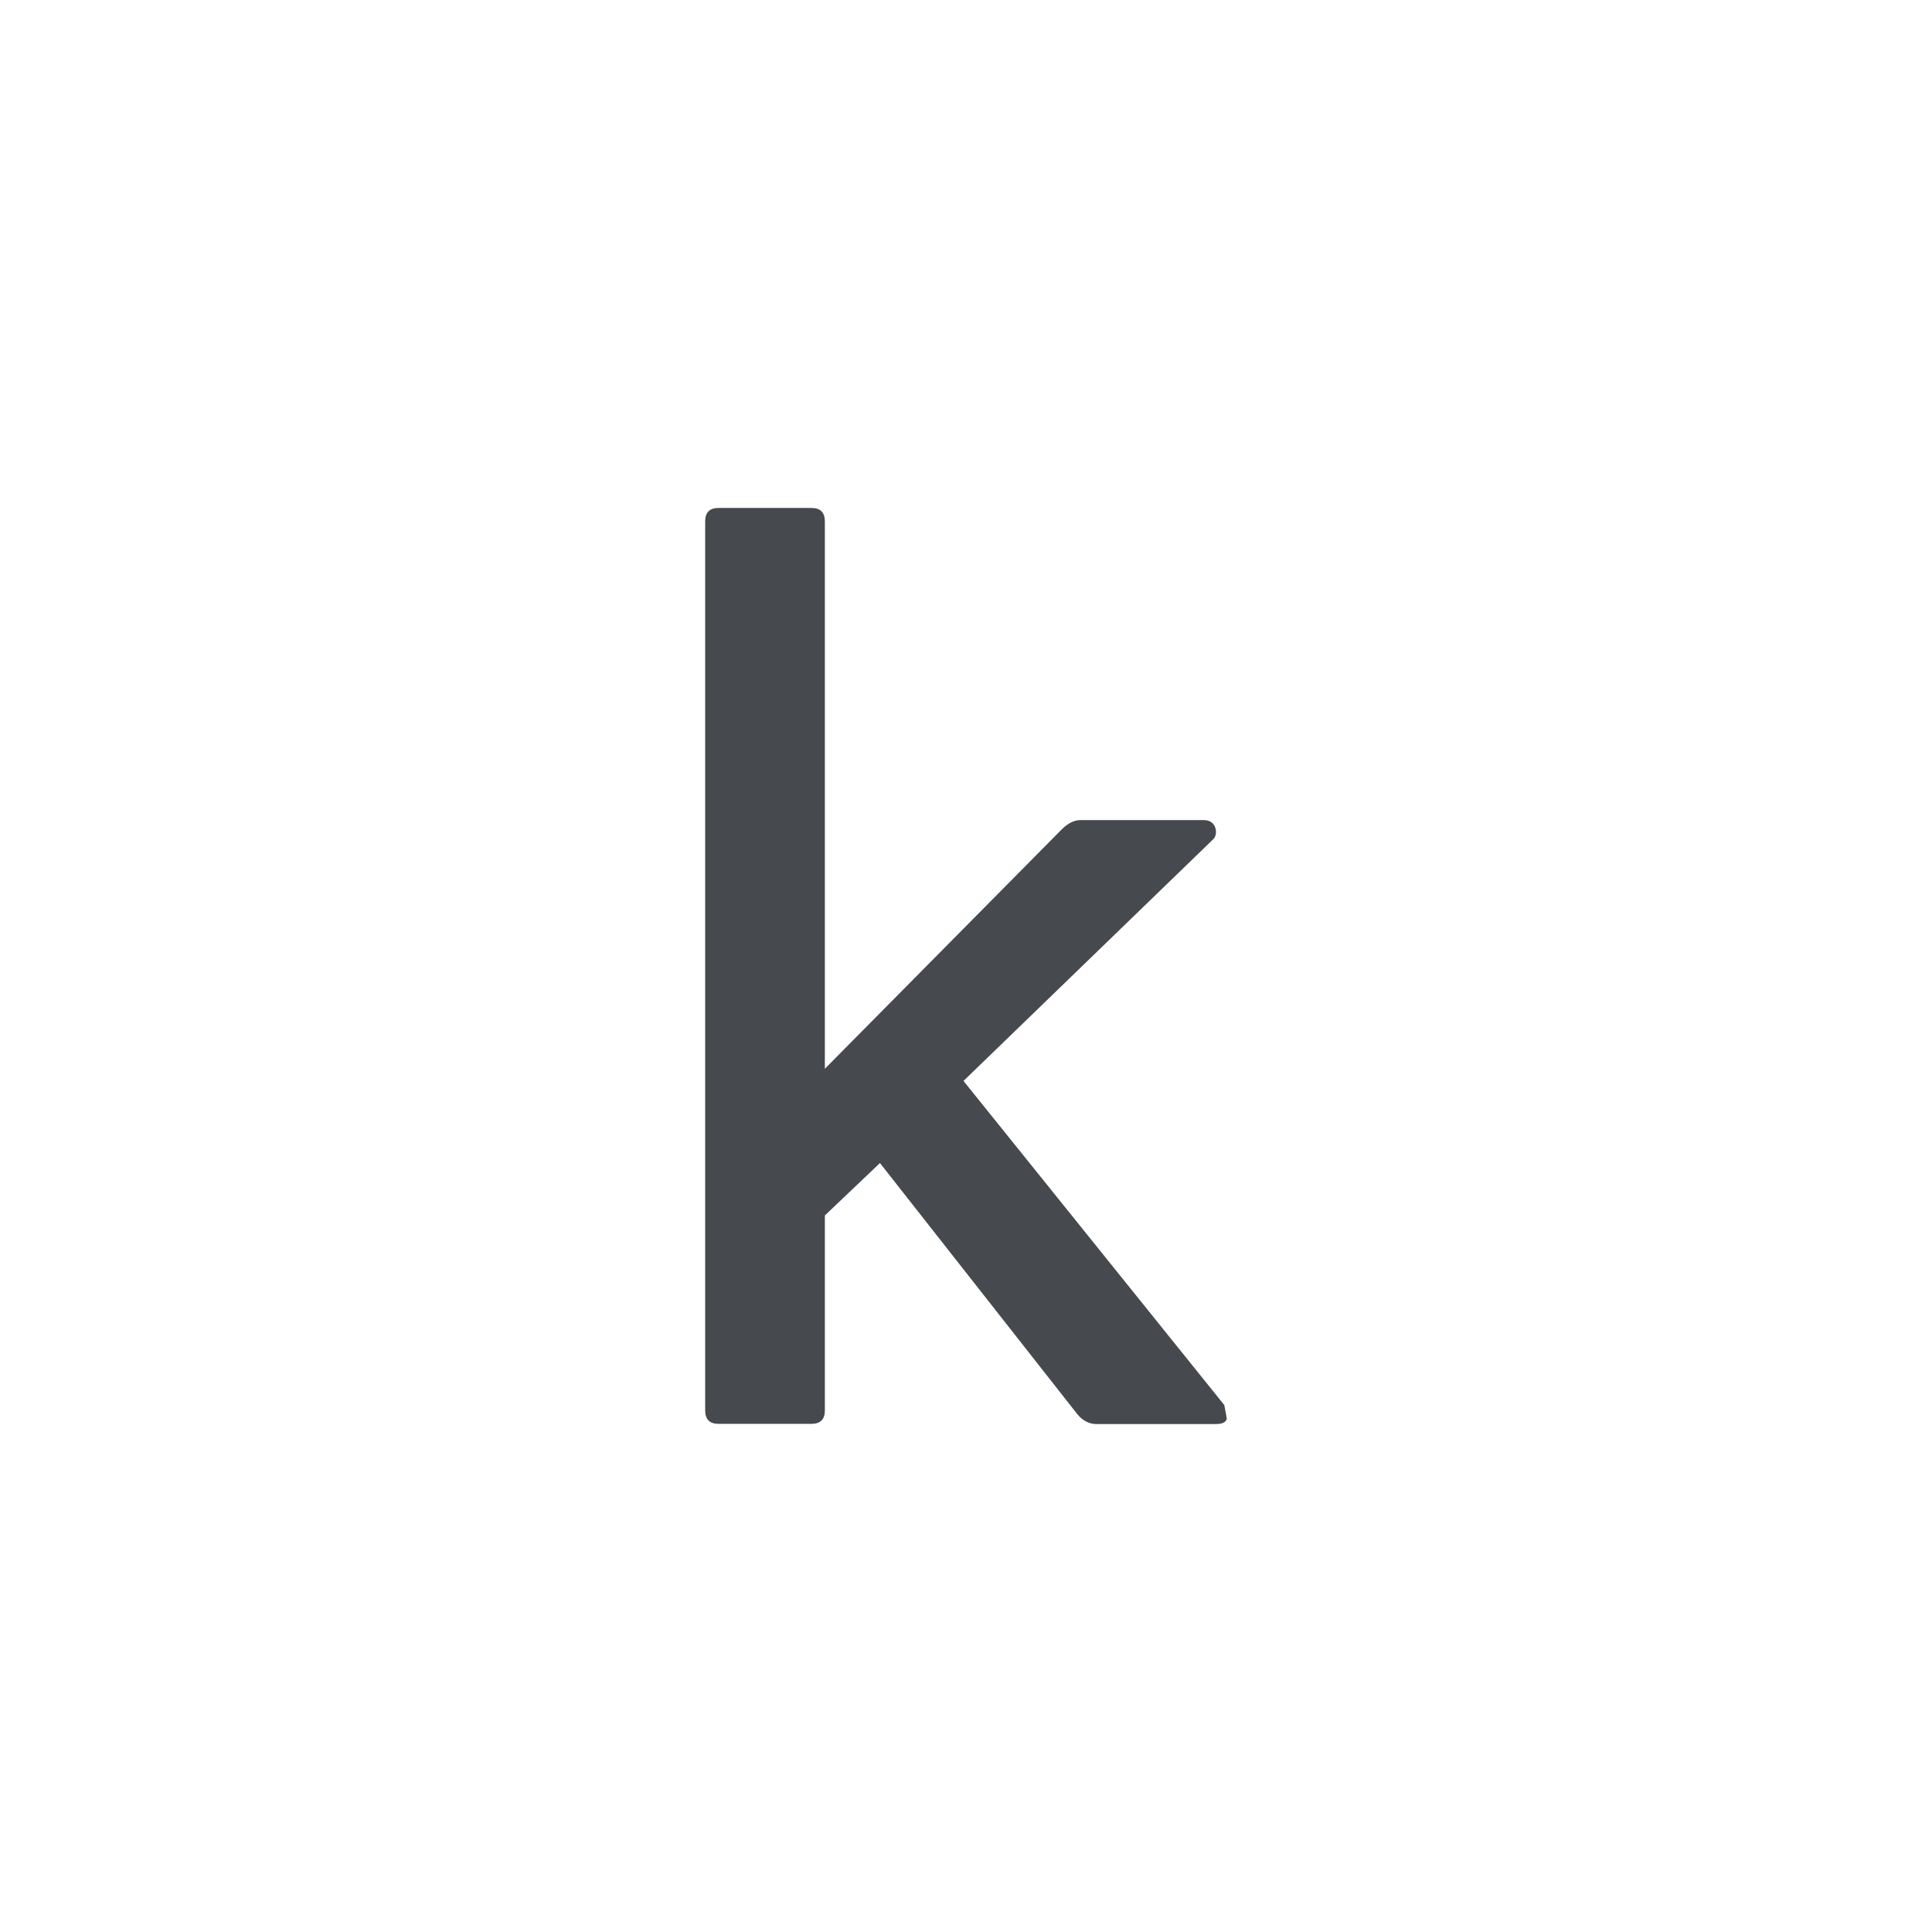
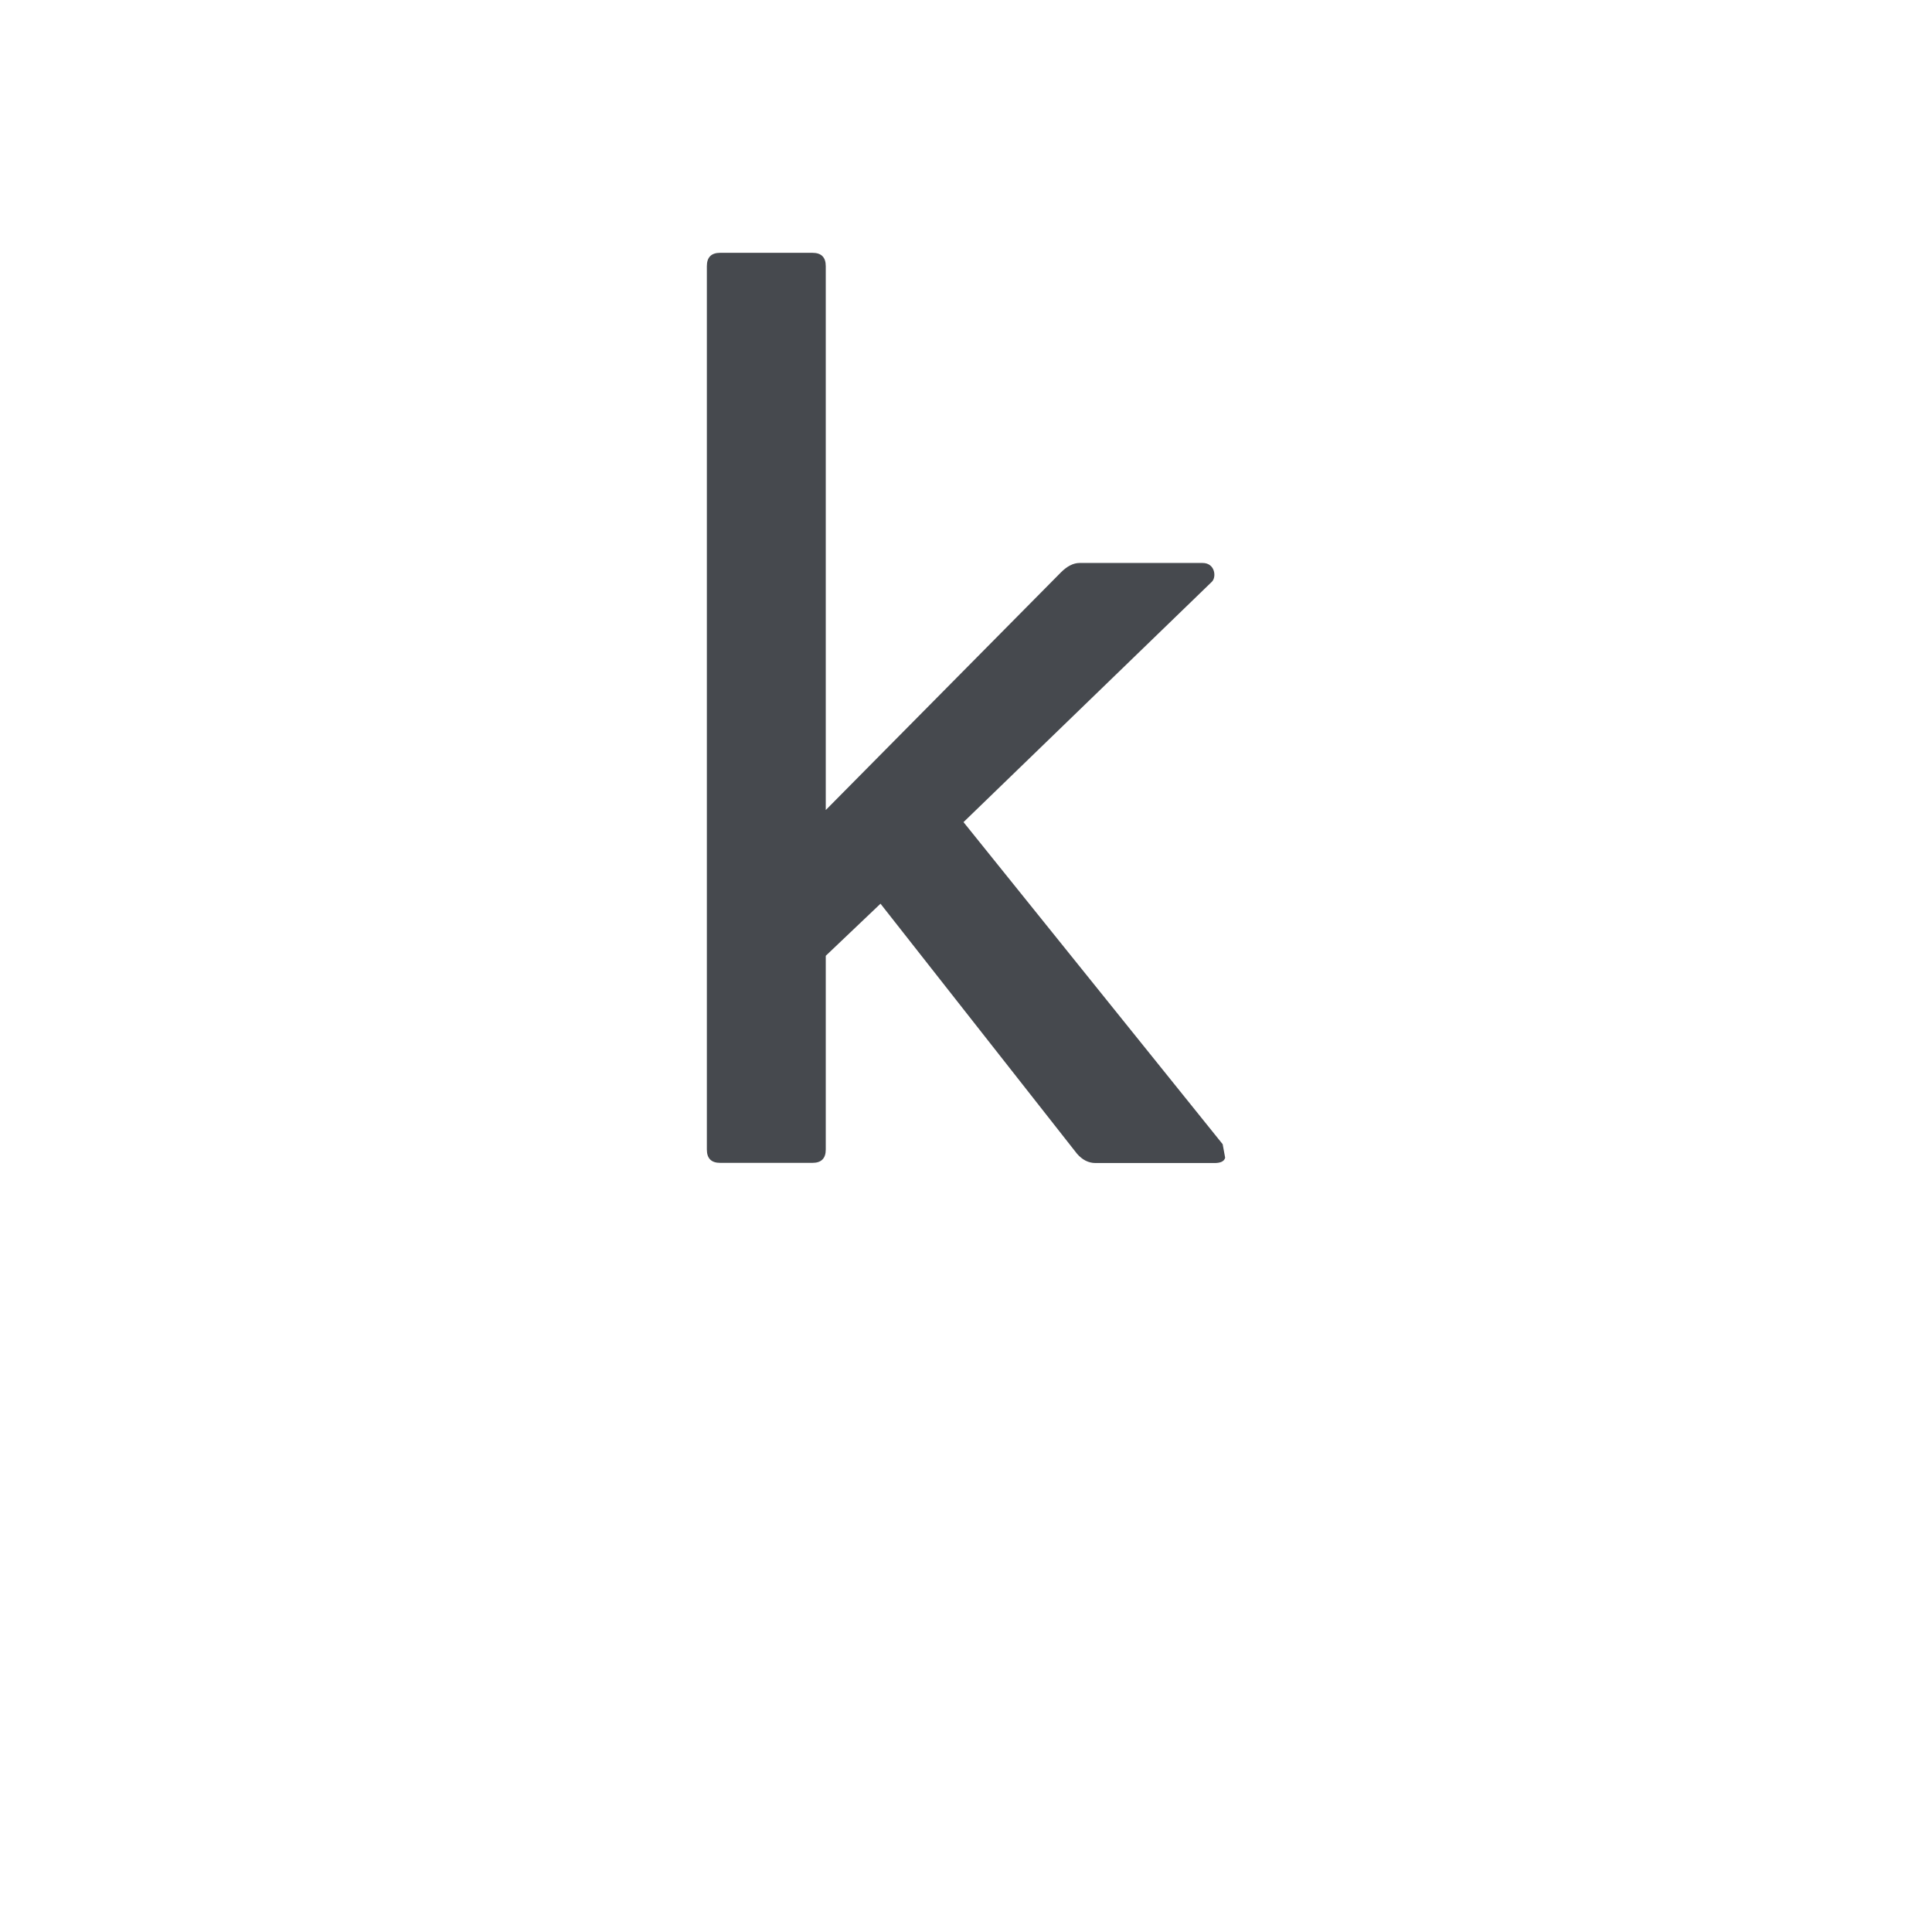
- <svg xmlns="http://www.w3.org/2000/svg" version="1.1" width="1080" height="1080" viewBox="0 0 1080 1080" xml:space="preserve">
+ <svg xmlns="http://www.w3.org/2000/svg" version="1.1" width="500" height="500" viewBox="0 0 500 500" xml:space="preserve">
  <defs>
</defs>
-   <g transform="matrix(1 0 0 1 540 540)" id="71e40951-0743-4362-937e-6d089e70a134">
-     <rect style="stroke: none; stroke-width: 1; stroke-dasharray: none; stroke-linecap: butt; stroke-dashoffset: 0; stroke-linejoin: miter; stroke-miterlimit: 4; fill: rgb(255,255,255); fill-rule: nonzero; opacity: 1; visibility: hidden;" vector-effect="non-scaling-stroke" x="-540" y="-540" rx="0" ry="0" width="1080" height="1080" />
+   <rect x="0" y="0" width="100%" height="100%" fill="transparent" />
+   <g transform="matrix(1 0 0 1 250 250)" id="71e40951-0743-4362-937e-6d089e70a134">
+     <rect style="stroke: none; stroke-width: 1; stroke-dasharray: none; stroke-linecap: butt; stroke-dashoffset: 0; stroke-linejoin: miter; stroke-miterlimit: 4; fill: rgb(255,255,255); fill-rule: nonzero; opacity: 1; visibility: hidden;" vector-effect="non-scaling-stroke" x="-250" y="-250" rx="0" ry="0" width="500" height="500" />
  </g>
-   <g transform="matrix(1 0 0 1 540 540)" id="d2174f67-e1a3-4ba5-ac13-591f0d606f6c">
+   <g transform="matrix(Infinity NaN NaN Infinity 0 0)" id="d2174f67-e1a3-4ba5-ac13-591f0d606f6c">
</g>
-   <g transform="matrix(1 0 0 1 540 540)" id="5e87374b-9c5e-4fdc-a05f-3cb2f6cad337">
+   <g transform="matrix(0.46 0 0 0.46 250 183.21)">
    <path style="stroke: rgb(0,0,0); stroke-width: 0; stroke-dasharray: none; stroke-linecap: butt; stroke-dashoffset: 0; stroke-linejoin: miter; stroke-miterlimit: 4; fill: rgb(70,73,78); fill-rule: nonzero; opacity: 1;" vector-effect="non-scaling-stroke" transform=" translate(-159.8, -256.05)" d="M 304.2 501.5 L 158.4 320.3 L 298.2 185 C 300.8 182.3 299.9 174.5 292.9 174.5 L 223.7 174.5 C 220.2 174.5 216.7 176.3 213.2 179.8 L 80.9 313.5 L 80.9 7.5 Q 80.9 0 73.4 0 L 21.5 0 Q 14 0 14 7.5 L 14 504.5 Q 14 512 21.5 512 L 73.4 512 Q 80.9 512 80.9 504.5 L 80.9 395.5 L 111.7 366.2 L 222.2 506.8 C 225.2 510.3 228.7 512.1 232.7 512.1 L 299.6 512.1 Q 304.85 512.1 305.6 509.1 z" stroke-linecap="round" />
  </g>
-   <g transform="matrix(NaN NaN NaN NaN 0 0)">
+   <g transform="matrix(0 0 0 0 216.68 191.49)">
    <g style="">
</g>
  </g>
-   <g transform="matrix(NaN NaN NaN NaN 0 0)">
+   <g transform="matrix(0 0 0 0 216.68 191.49)">
    <g style="">
</g>
  </g>
-   <g transform="matrix(NaN NaN NaN NaN 0 0)">
+   <g transform="matrix(0 0 0 0 216.68 191.49)">
    <g style="">
</g>
  </g>
-   <g transform="matrix(NaN NaN NaN NaN 0 0)">
+   <g transform="matrix(0 0 0 0 216.68 191.49)">
    <g style="">
</g>
  </g>
-   <g transform="matrix(NaN NaN NaN NaN 0 0)">
+   <g transform="matrix(0 0 0 0 2913.1 -529.11)">
    <g style="">
</g>
  </g>
</svg>
